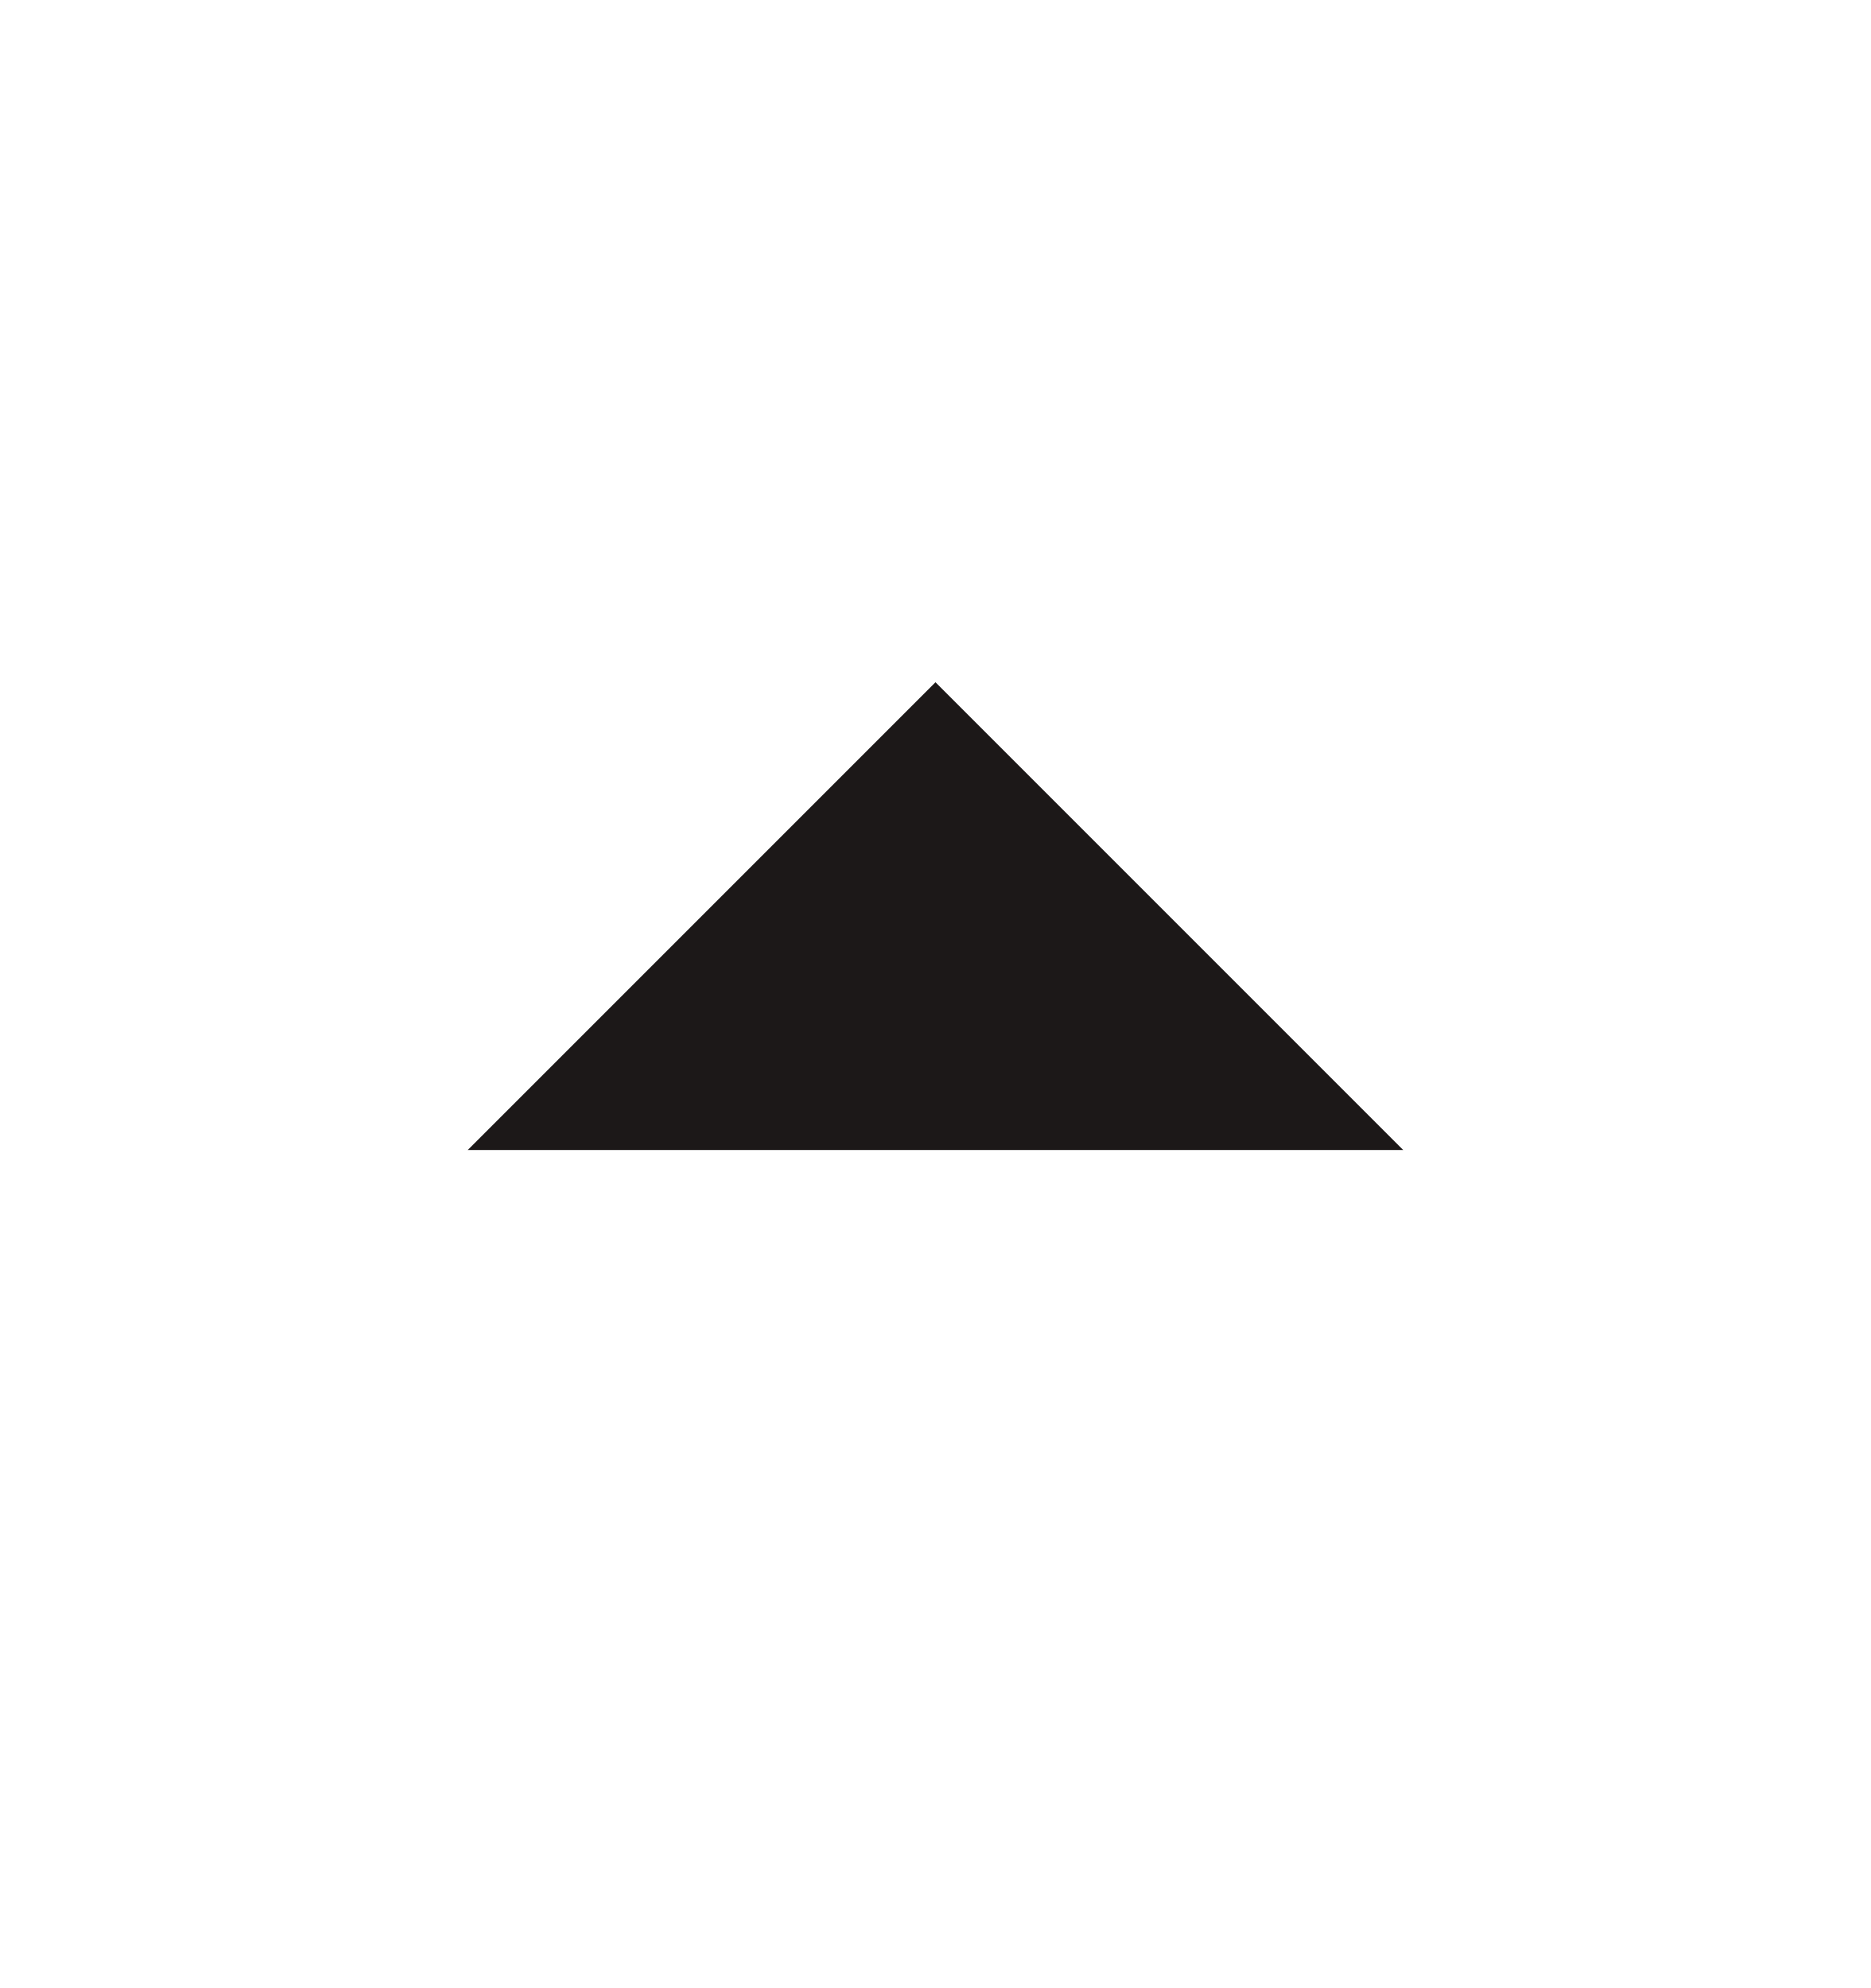
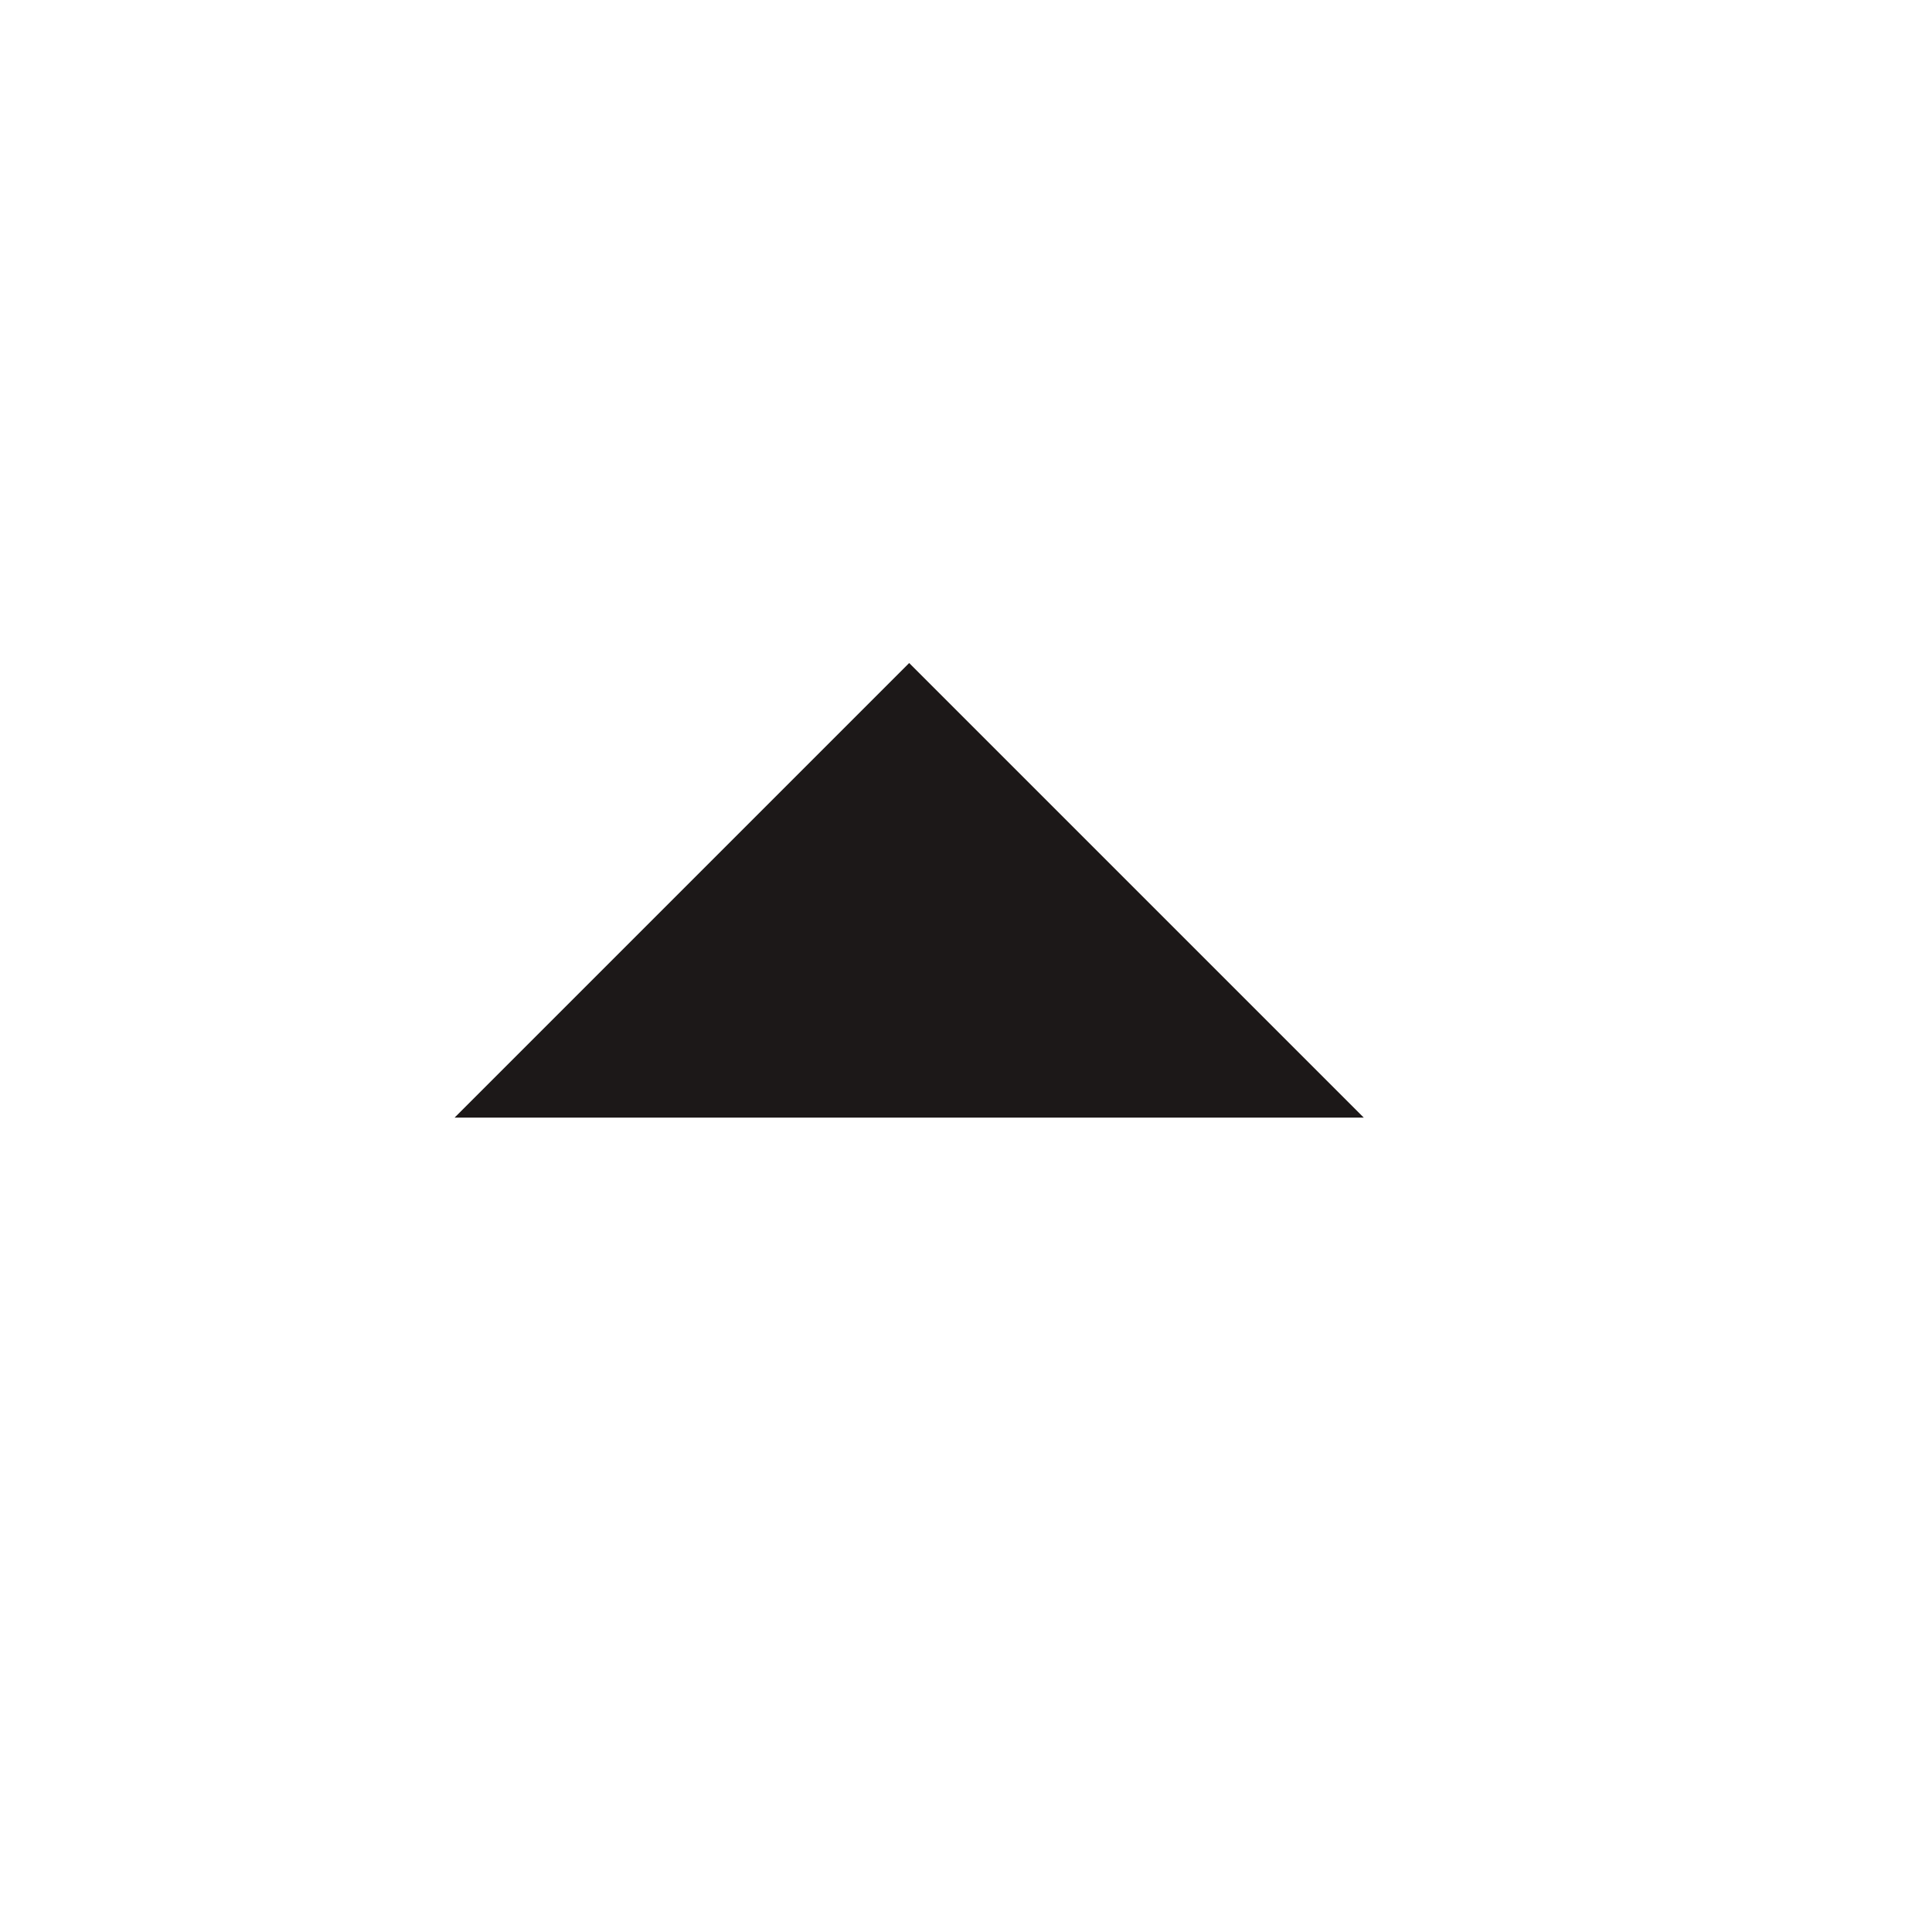
- <svg xmlns="http://www.w3.org/2000/svg" width="16" height="17" viewBox="0 0 16 17" fill="none">
+ <svg xmlns="http://www.w3.org/2000/svg" width="17" height="17" viewBox="0 0 17 17" fill="none">
  <g id="Group">
    <path id="Vector" d="M8 5.834L12 9.834L4 9.834L8 5.834Z" fill="#1C1818" />
  </g>
</svg>
